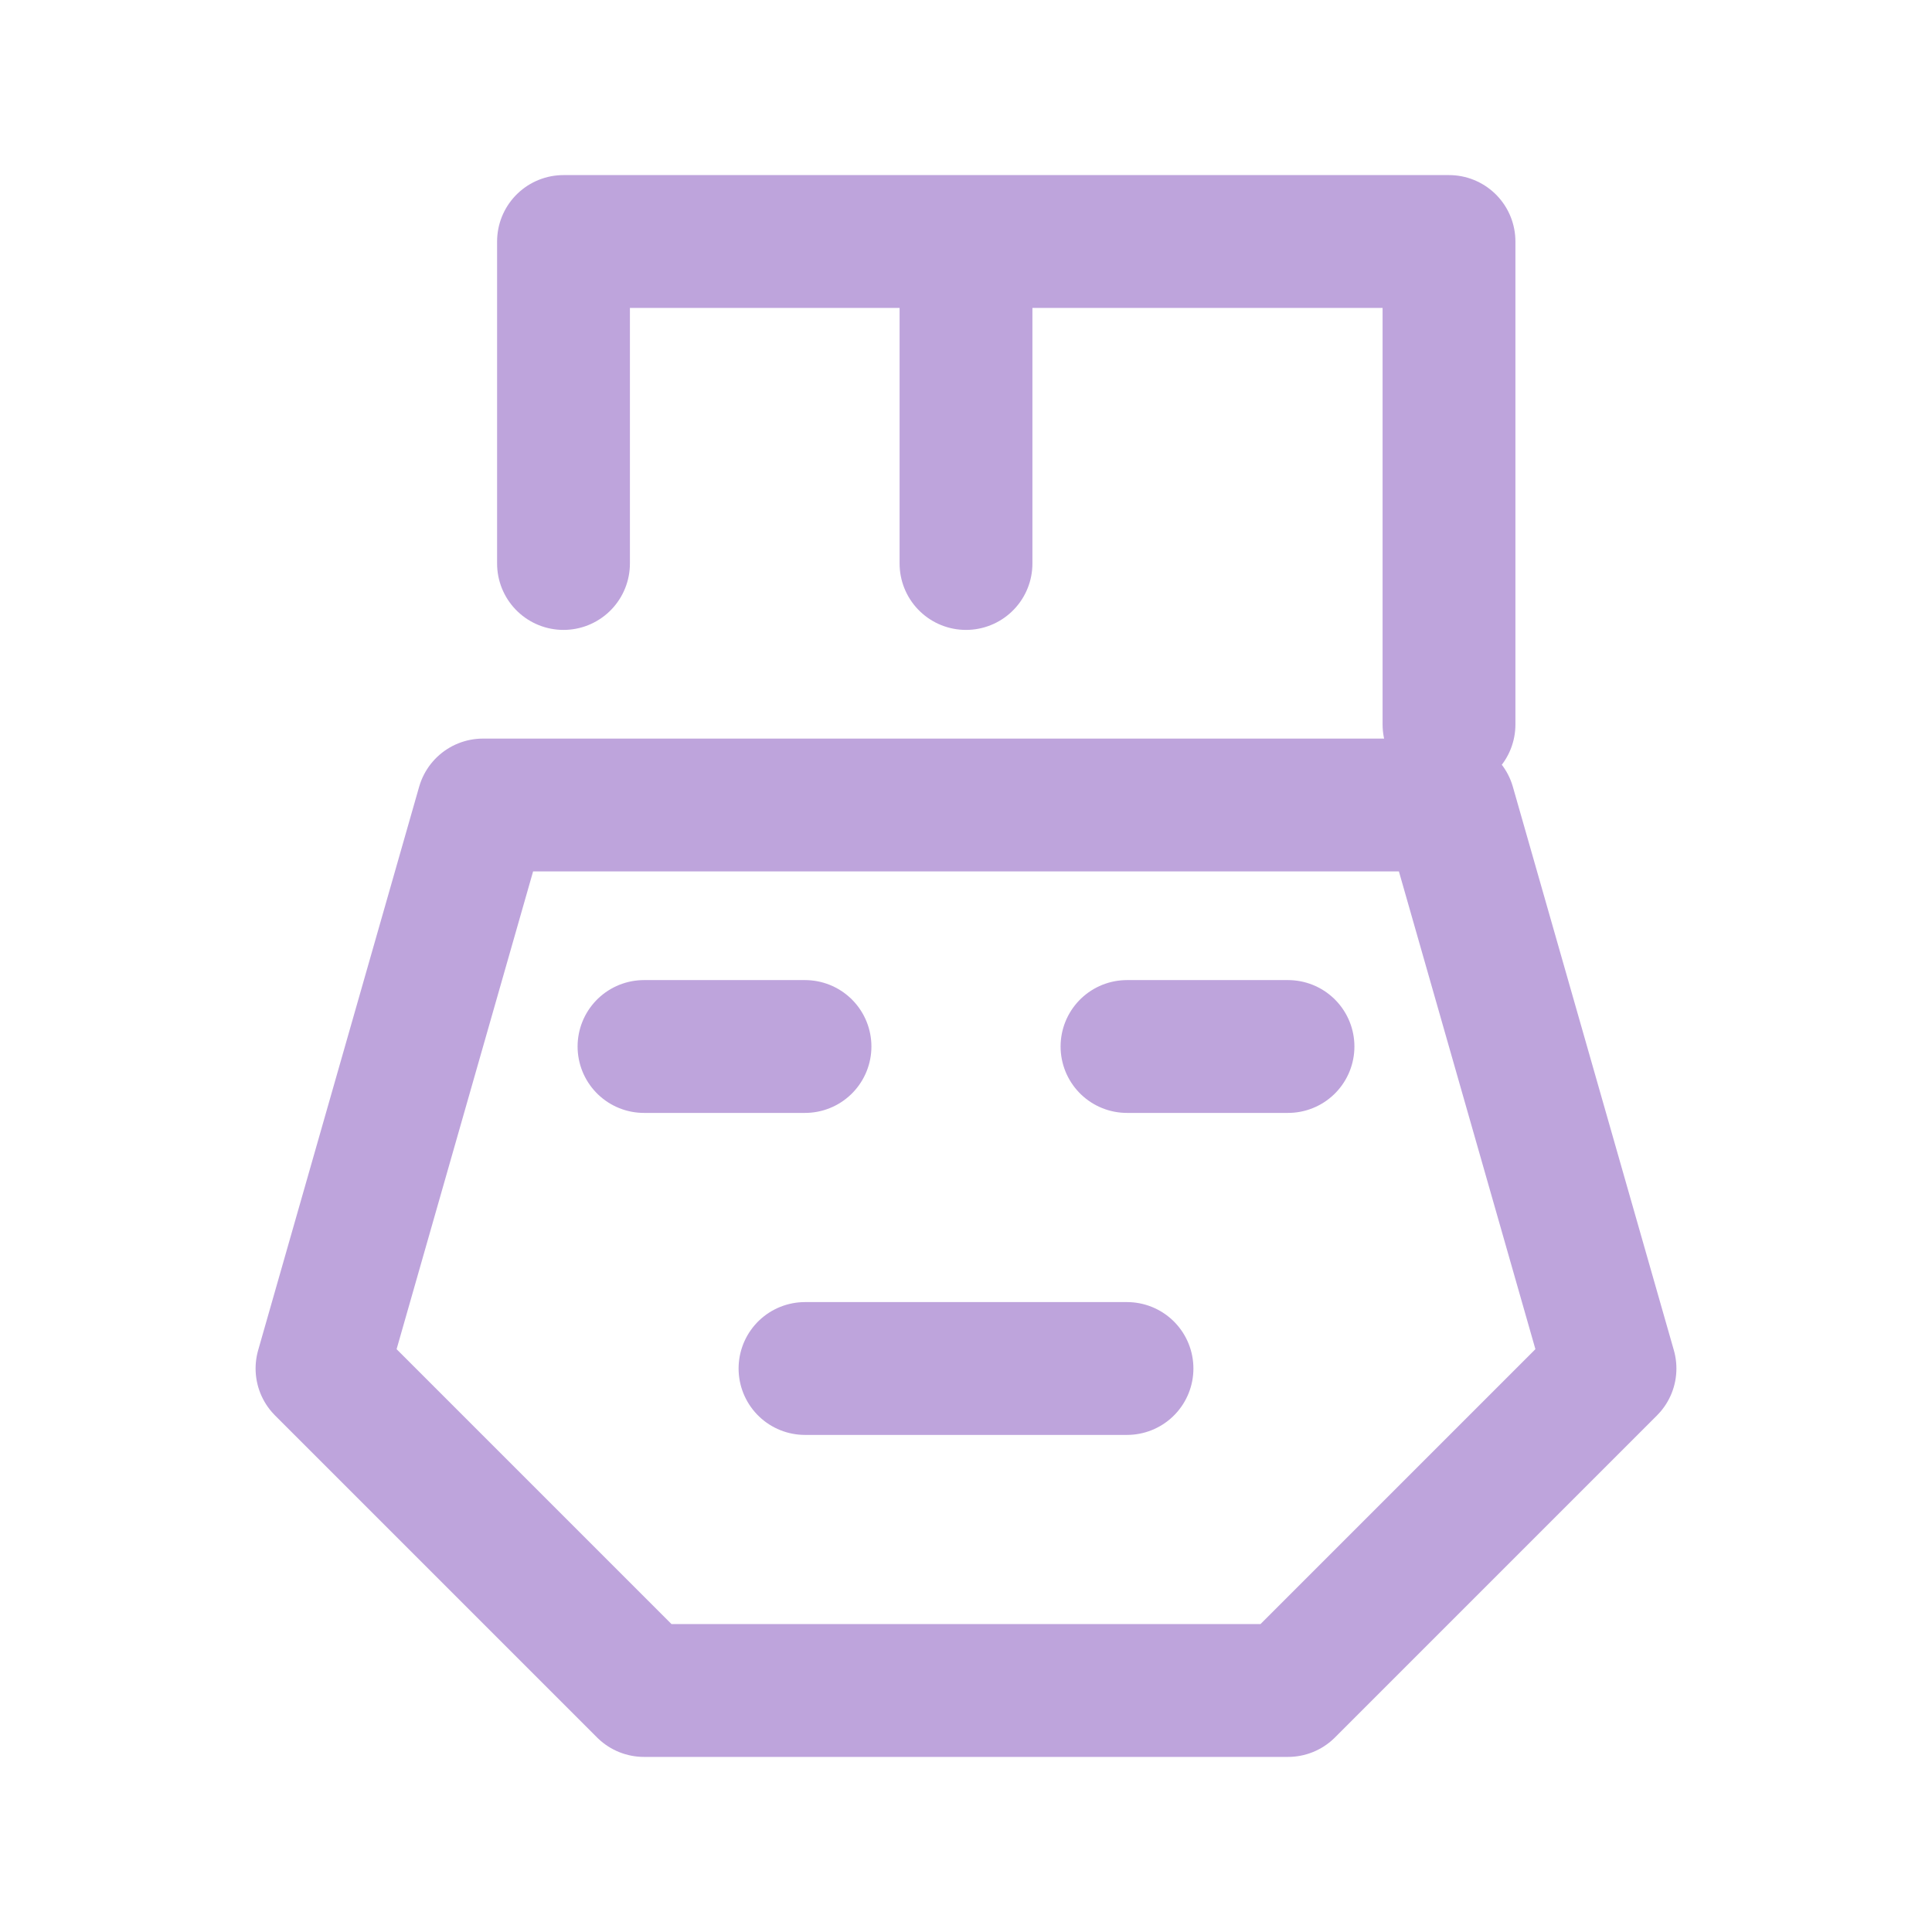
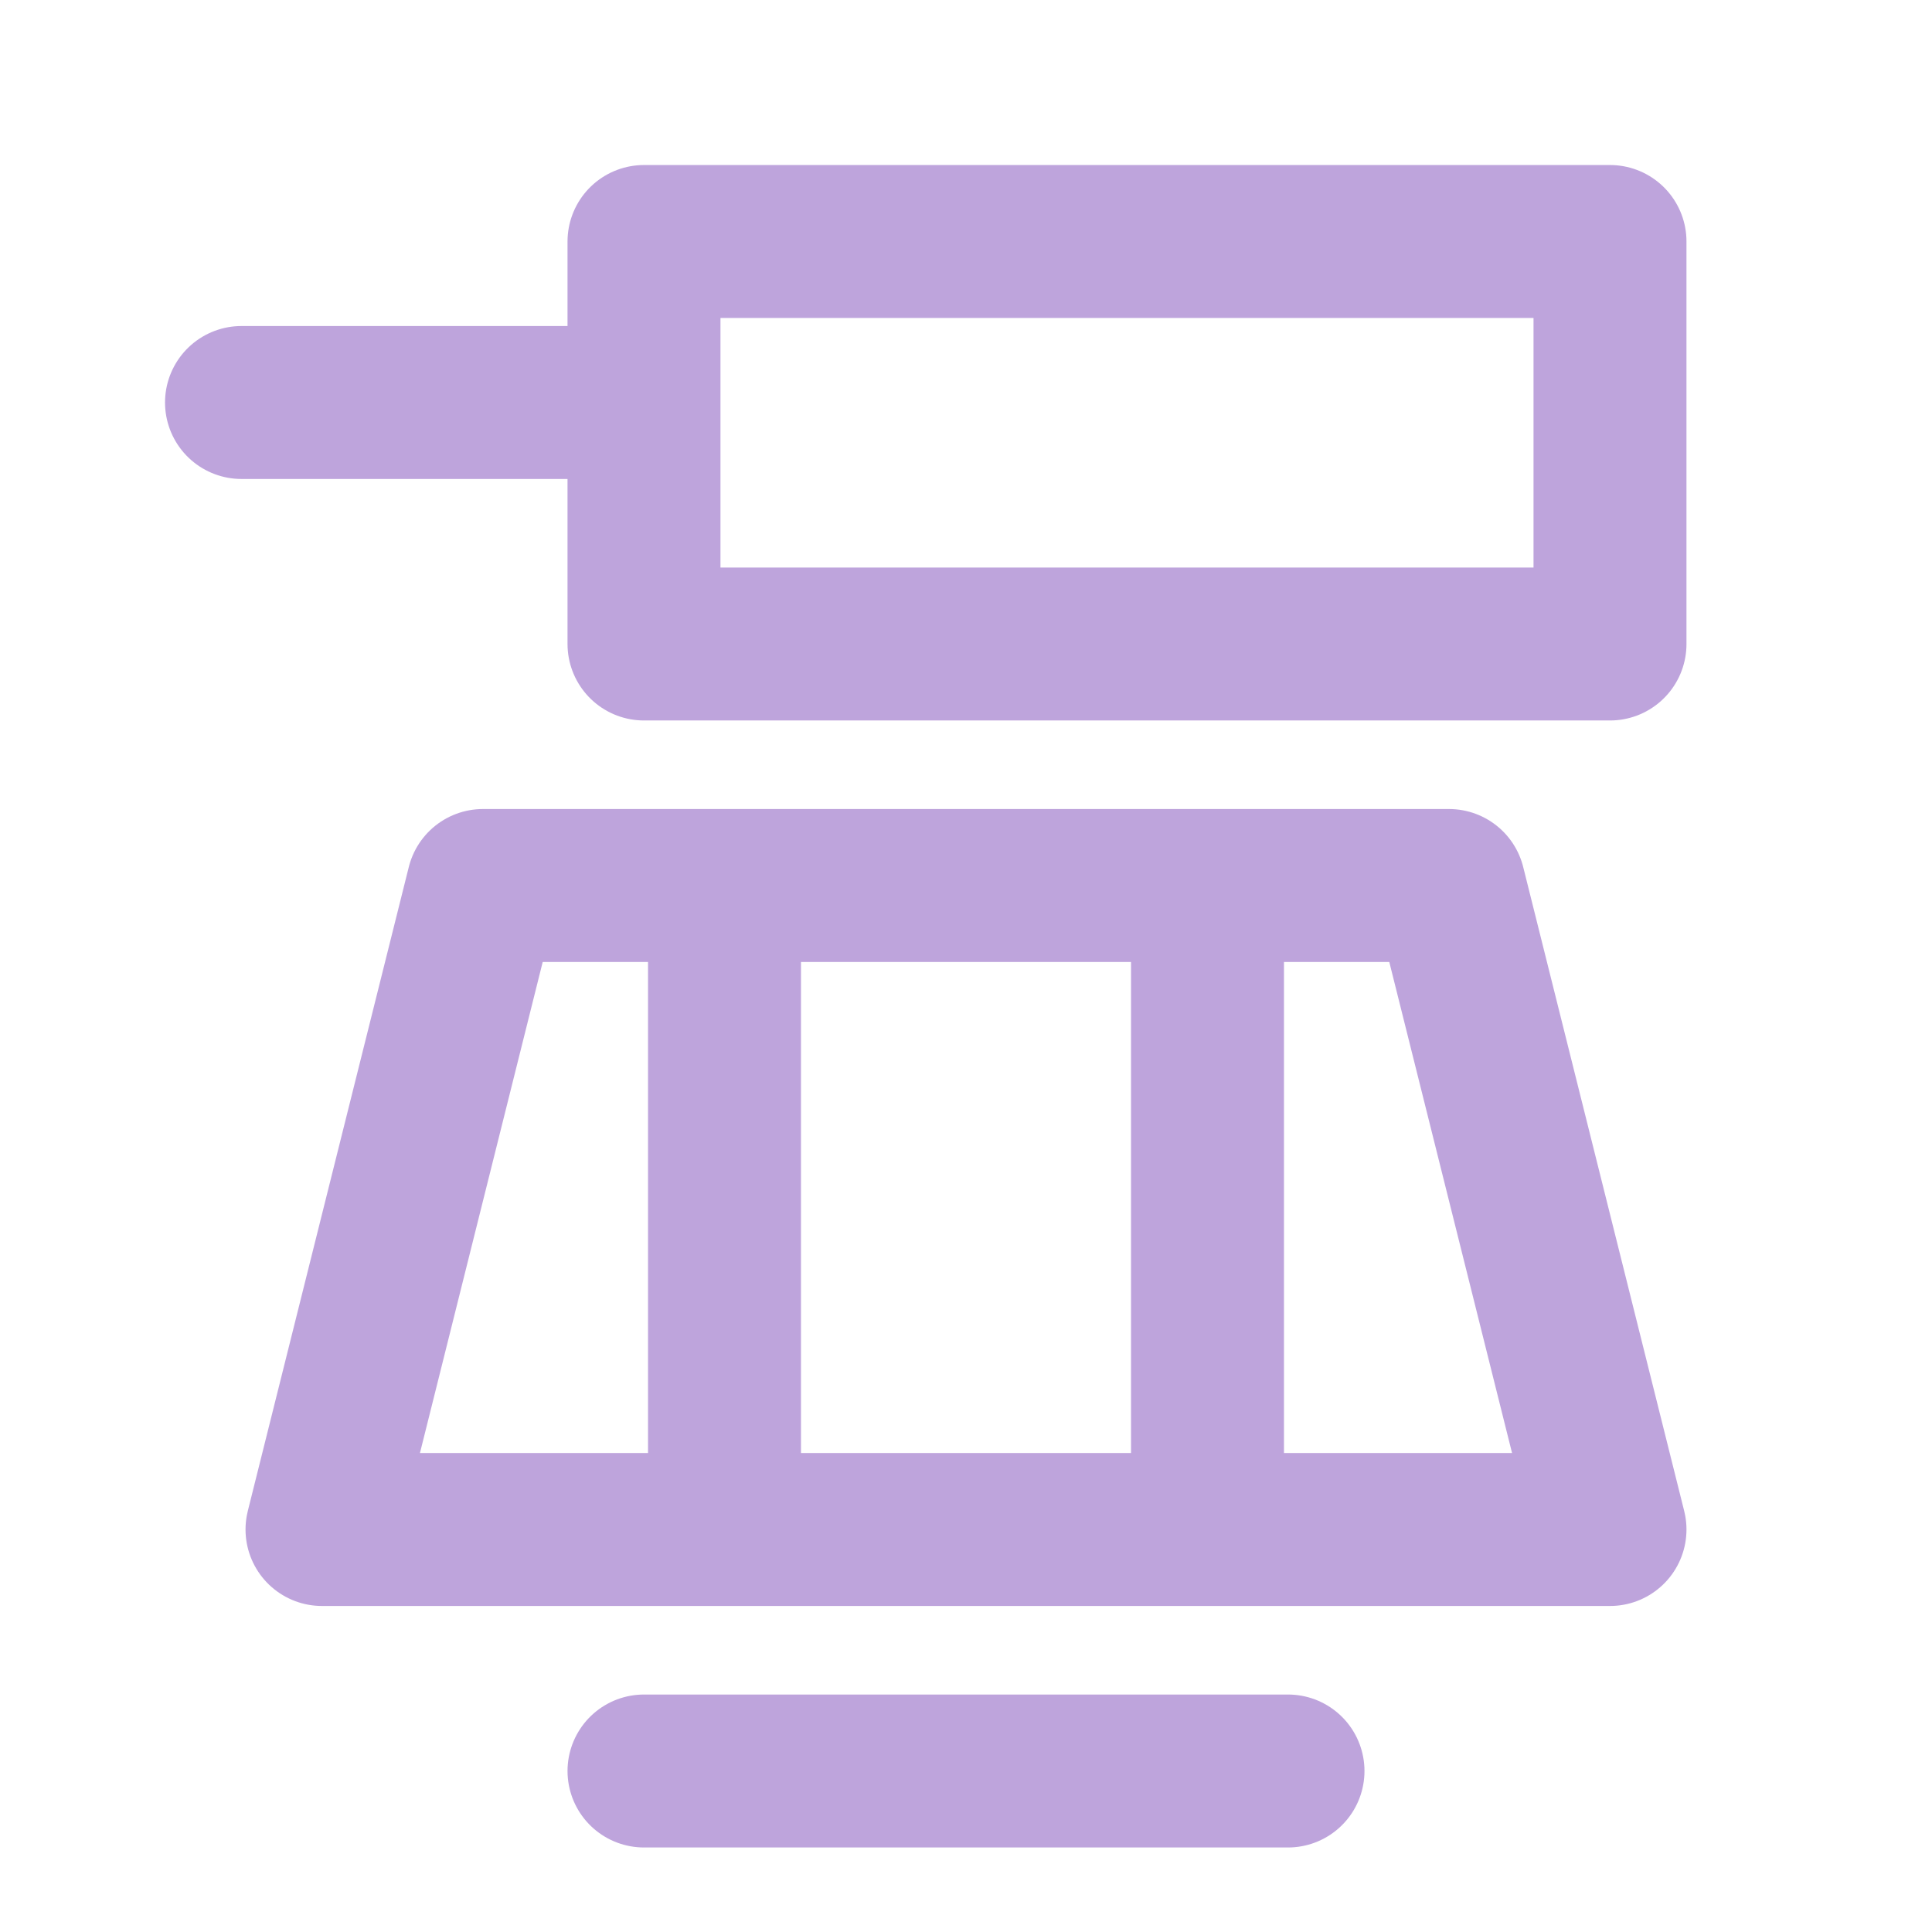
- <svg xmlns="http://www.w3.org/2000/svg" width="24" height="24" viewBox="0 0 24 24" fill="none" color="#BEA4DC" stroke="currentColor" stroke-width="1.65" stroke-linecap="round" stroke-linejoin="round">
-   <path d="M7 7V3H18V9 M6 10H18L20 17 16 21H8L4 17Z M8 13H10 M14 13H16 M10 17H14 M12 3V7" />
+ <svg xmlns="http://www.w3.org/2000/svg" width="24" height="24" viewBox="0 0 24 24" fill="none" color="#BEA4DC" stroke="currentColor" stroke-width="1.9" stroke-linecap="round" stroke-linejoin="round">
+   <path d="M8 3H20V8H8Z M8 5H3 M6 11H18L20 19H4Z M9 11V19 M15 11V19 M8 22H16" />
</svg>
